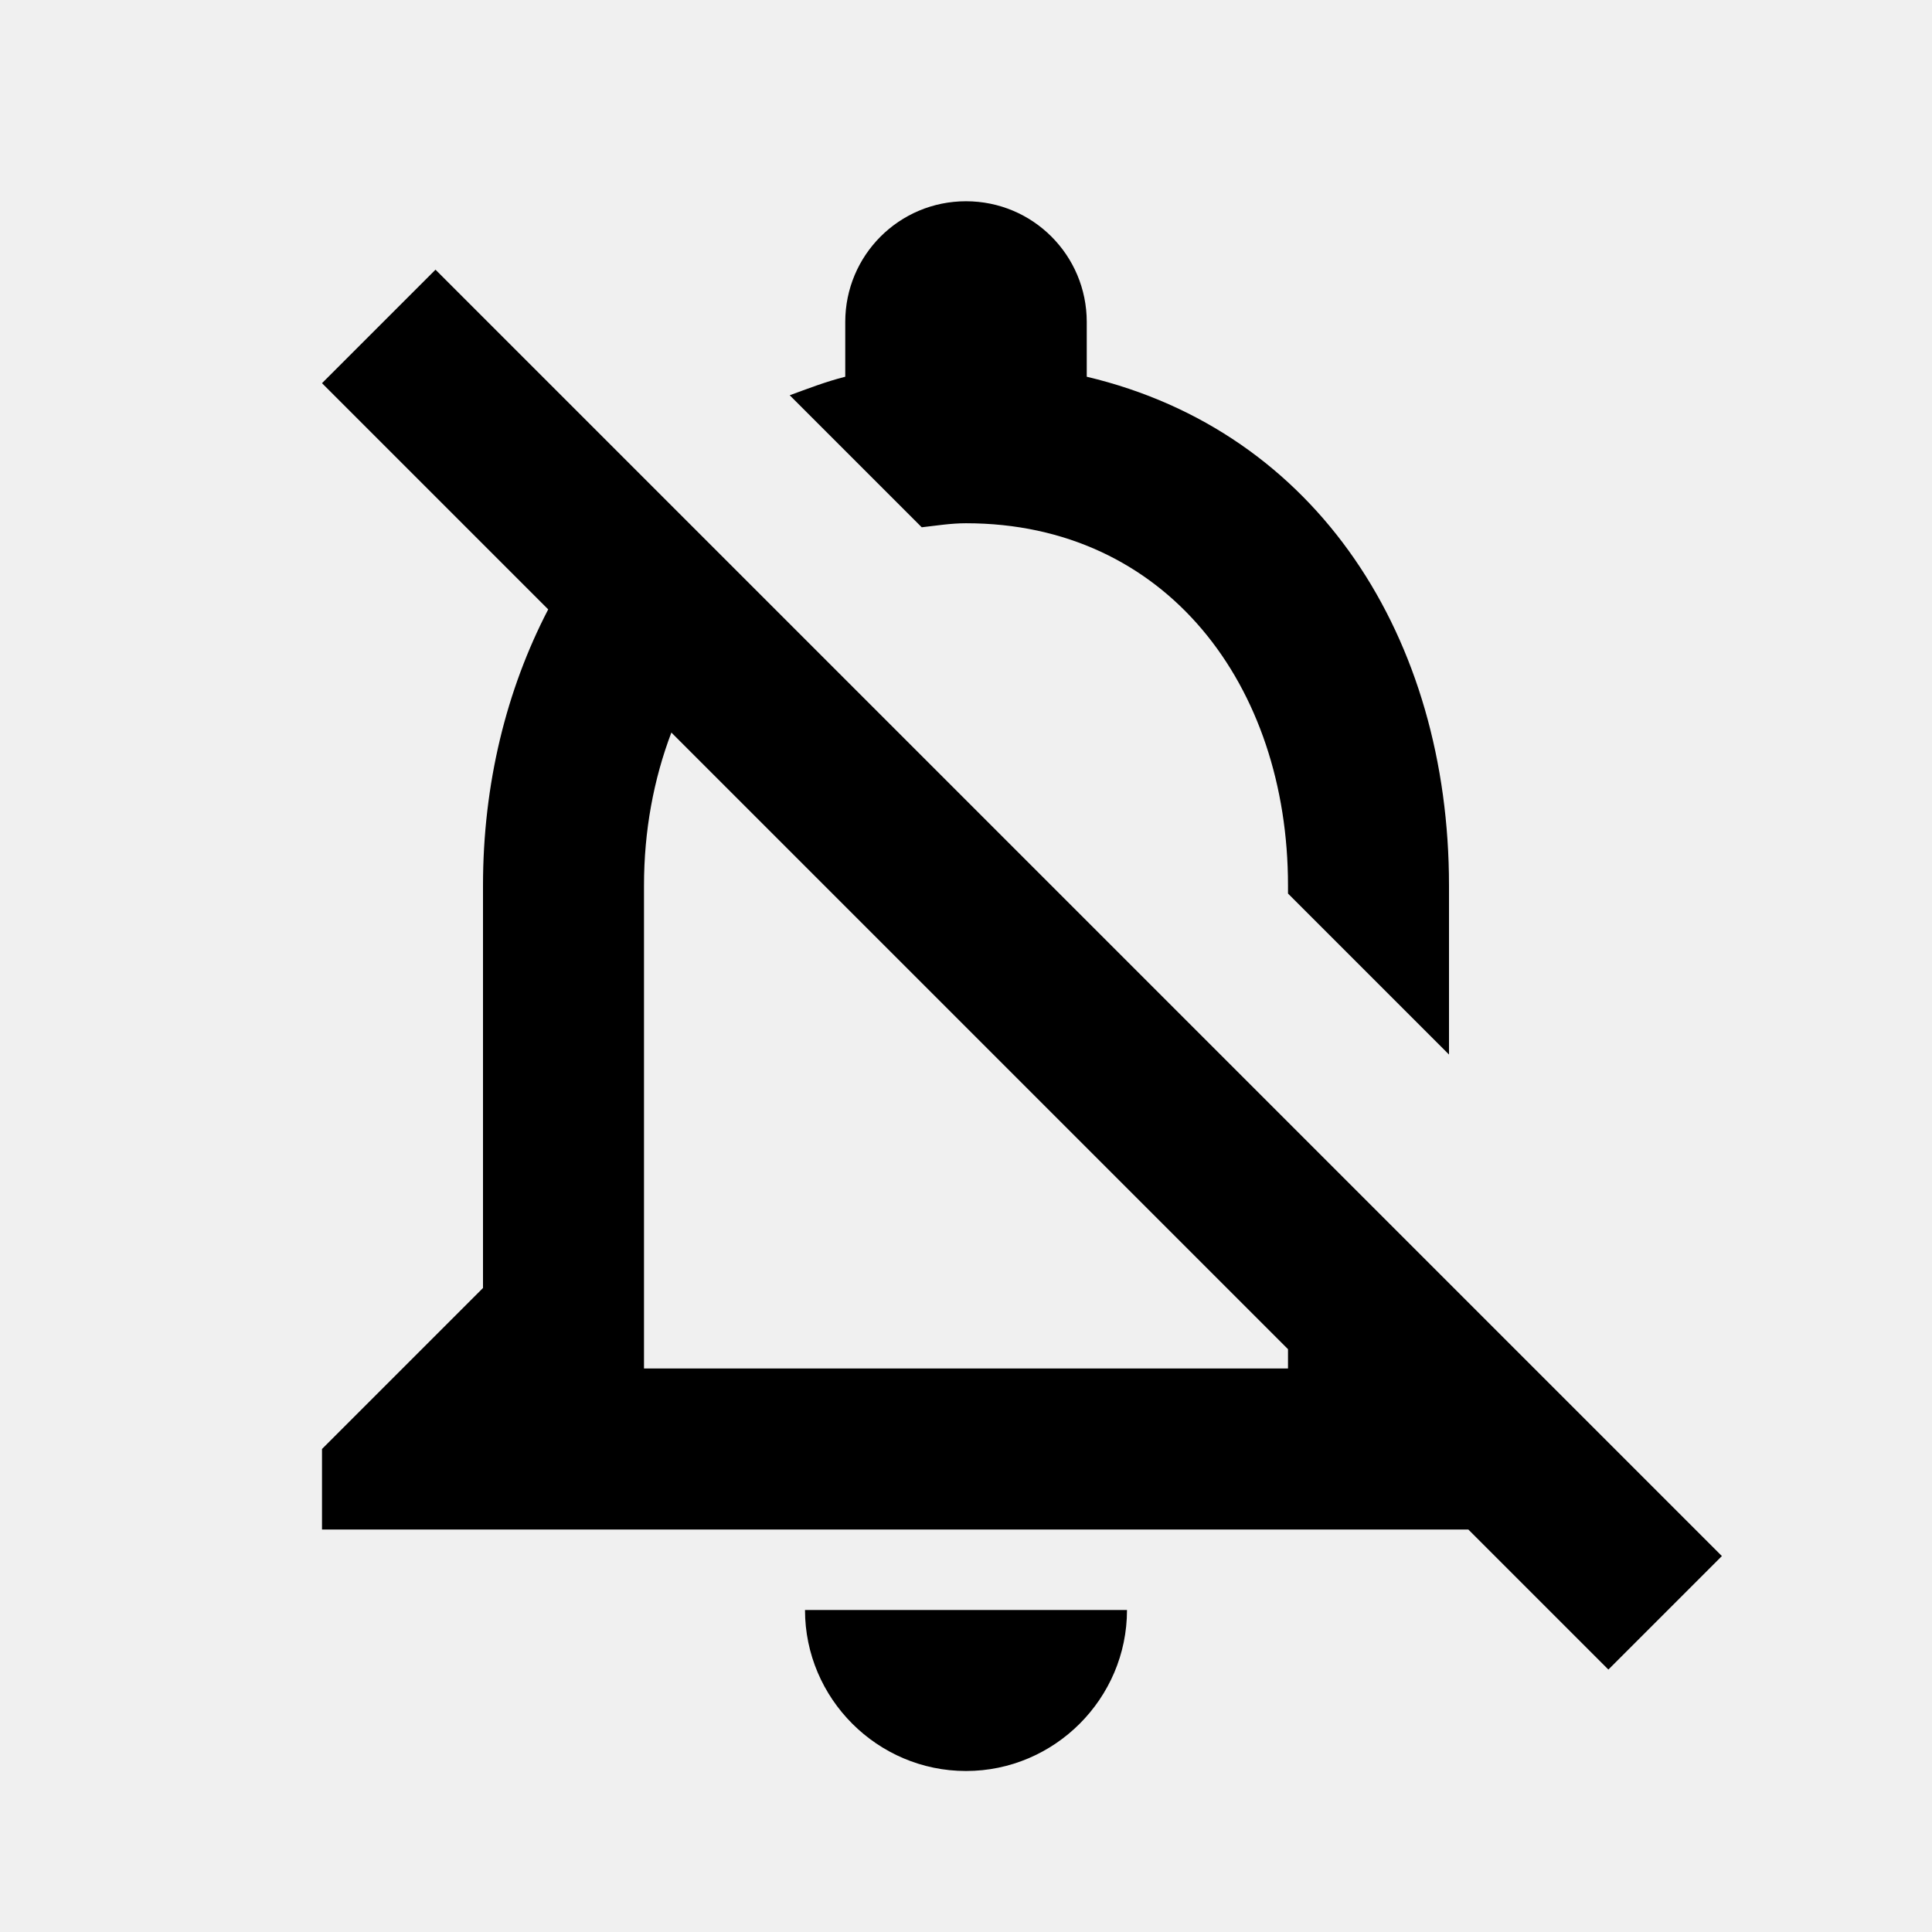
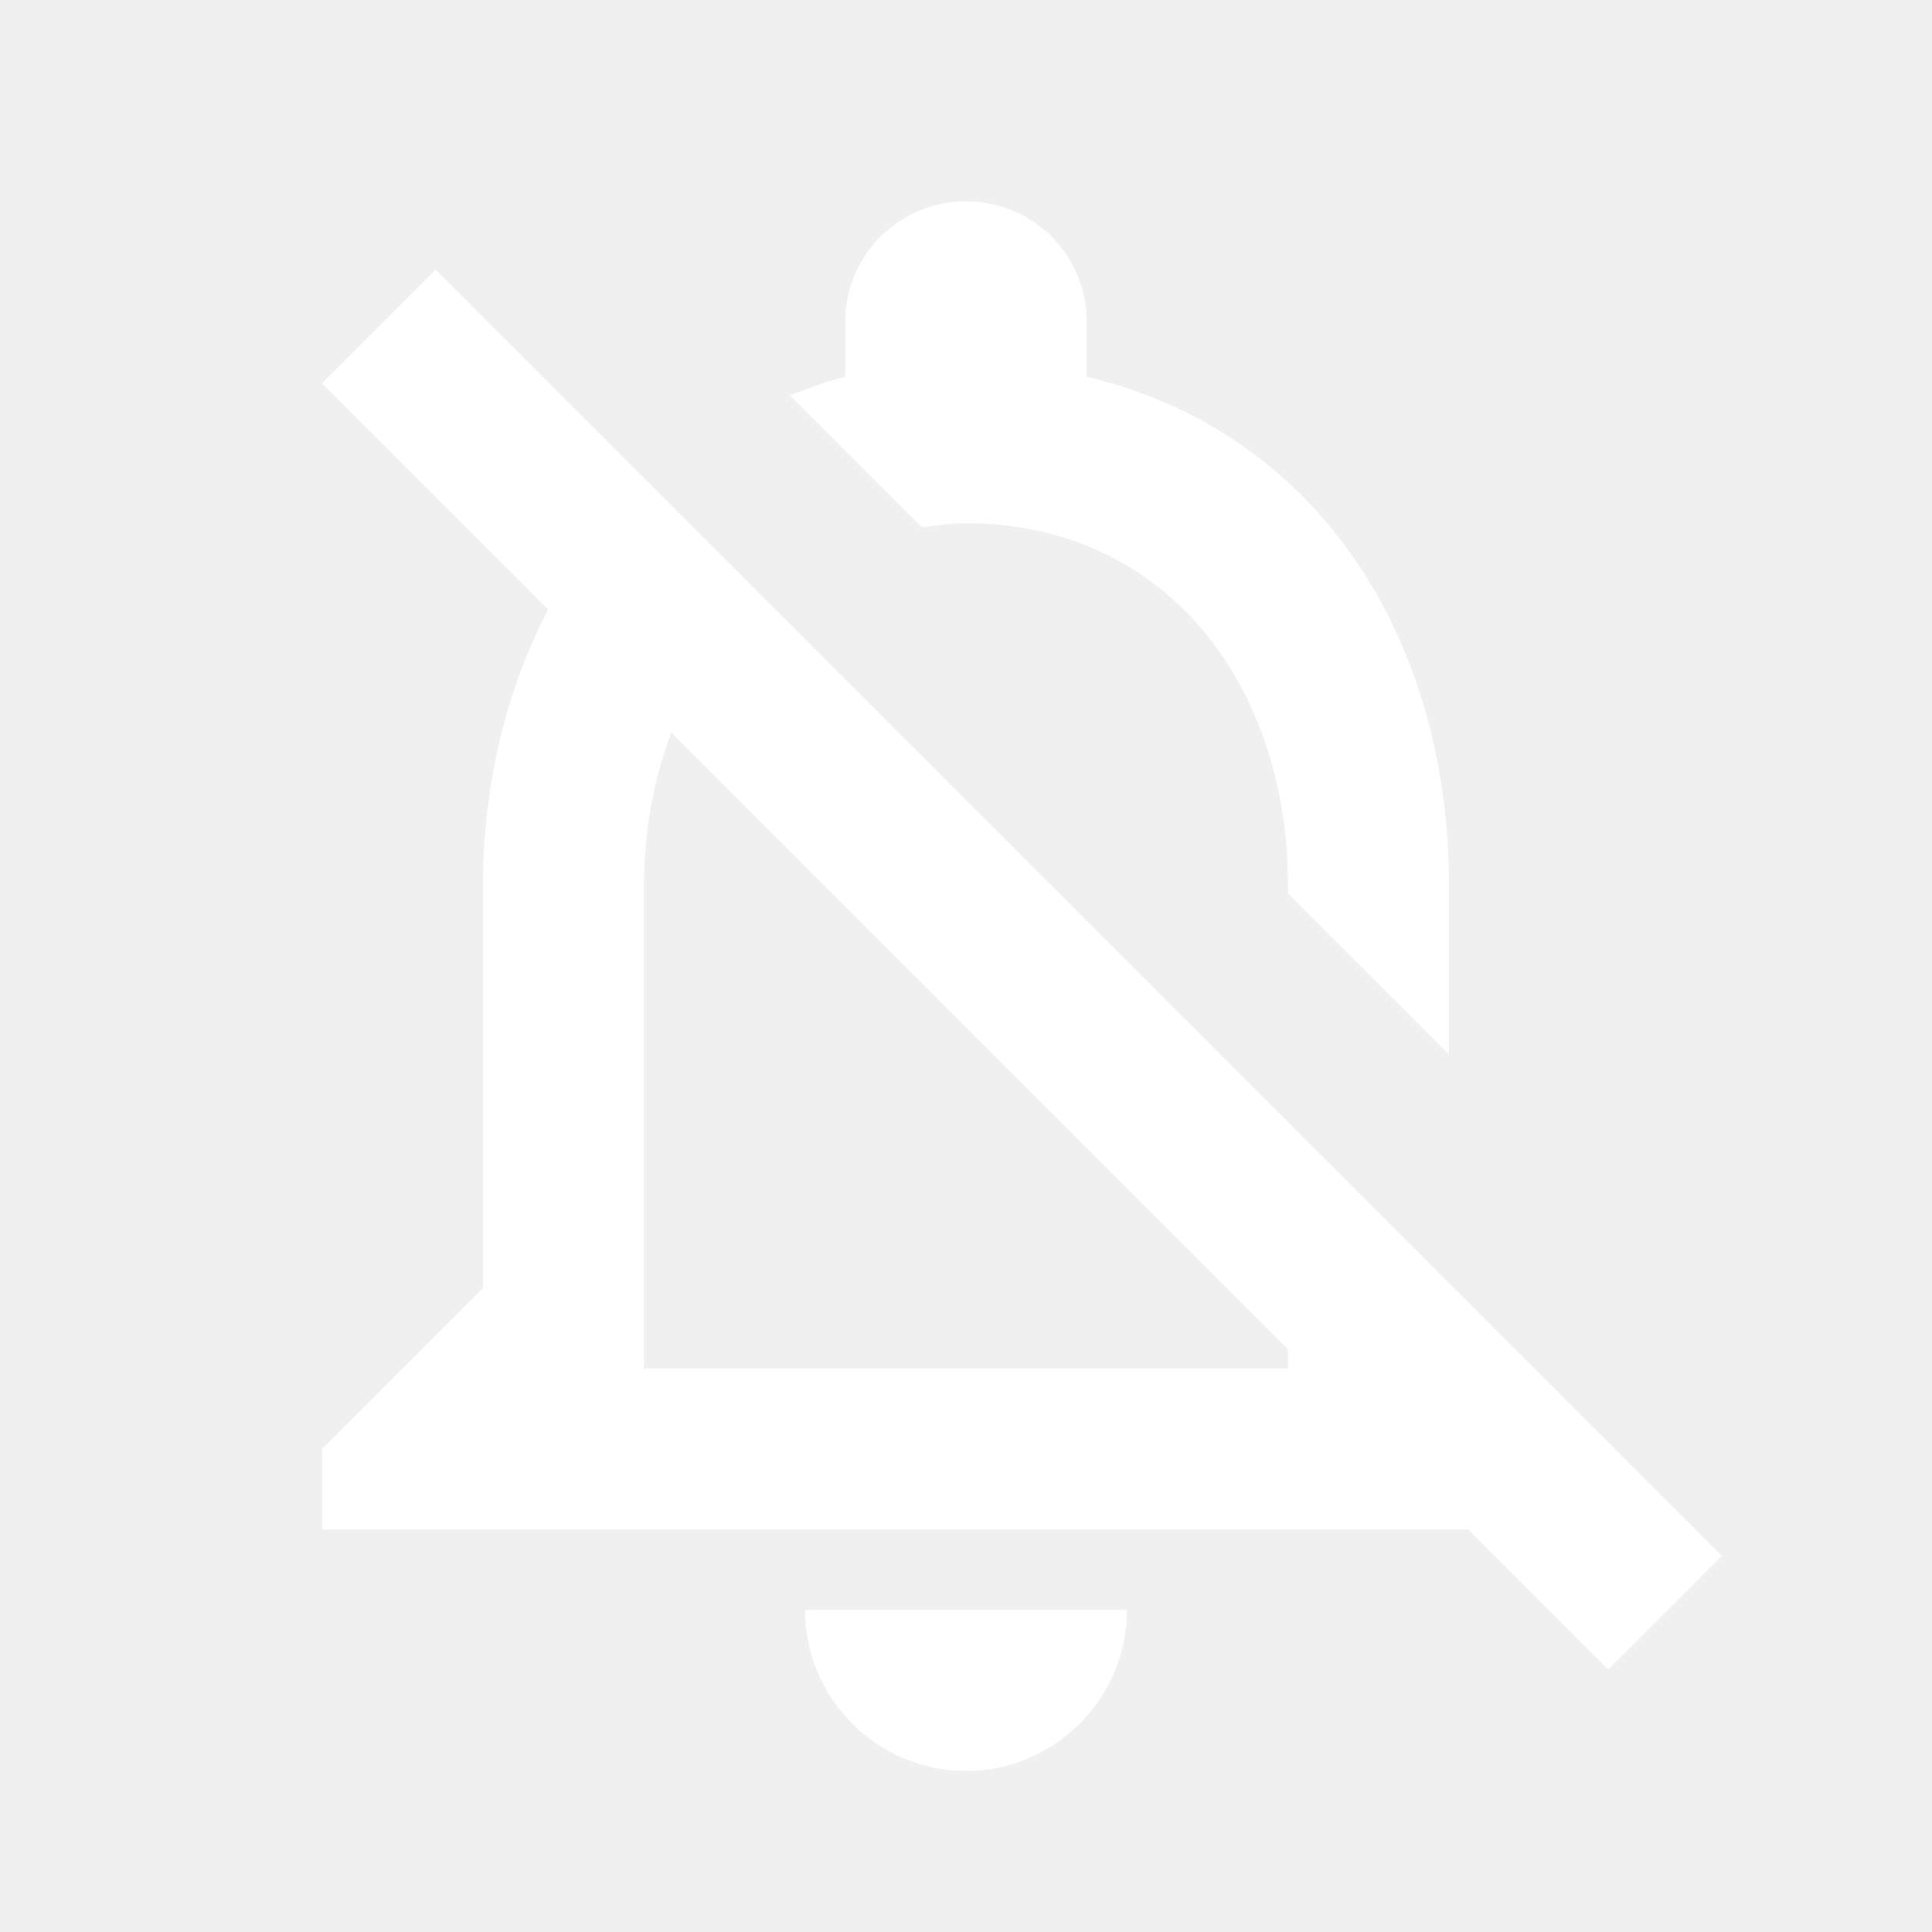
- <svg xmlns="http://www.w3.org/2000/svg" viewBox="0 0 24 24" fill="black" width="18px" height="18px">
+ <svg xmlns="http://www.w3.org/2000/svg" viewBox="0 0 24 24" fill="white" width="18px" height="18px">
  <path d="M0 0h24v24H0V0z" fill="none" />
  <path d="M12 22c1.1 0 2-.9 2-2h-4c0 1.1.9 2 2 2zm0-15.5c2.49 0 4 2.02 4 4.5v.1l2 2V11c0-3.07-1.63-5.64-4.5-6.32V4c0-.83-.67-1.5-1.5-1.5s-1.5.67-1.5 1.5v.68c-.24.06-.47.15-.69.23l1.64 1.64c.18-.02.36-.05.55-.05zM5.41 3.35L4 4.76l2.81 2.81C6.29 8.57 6 9.74 6 11v5l-2 2v1h14.24l1.74 1.74 1.41-1.41L5.41 3.35zM16 17H8v-6c0-.68.12-1.32.34-1.9L16 16.76V17z" />
</svg>
